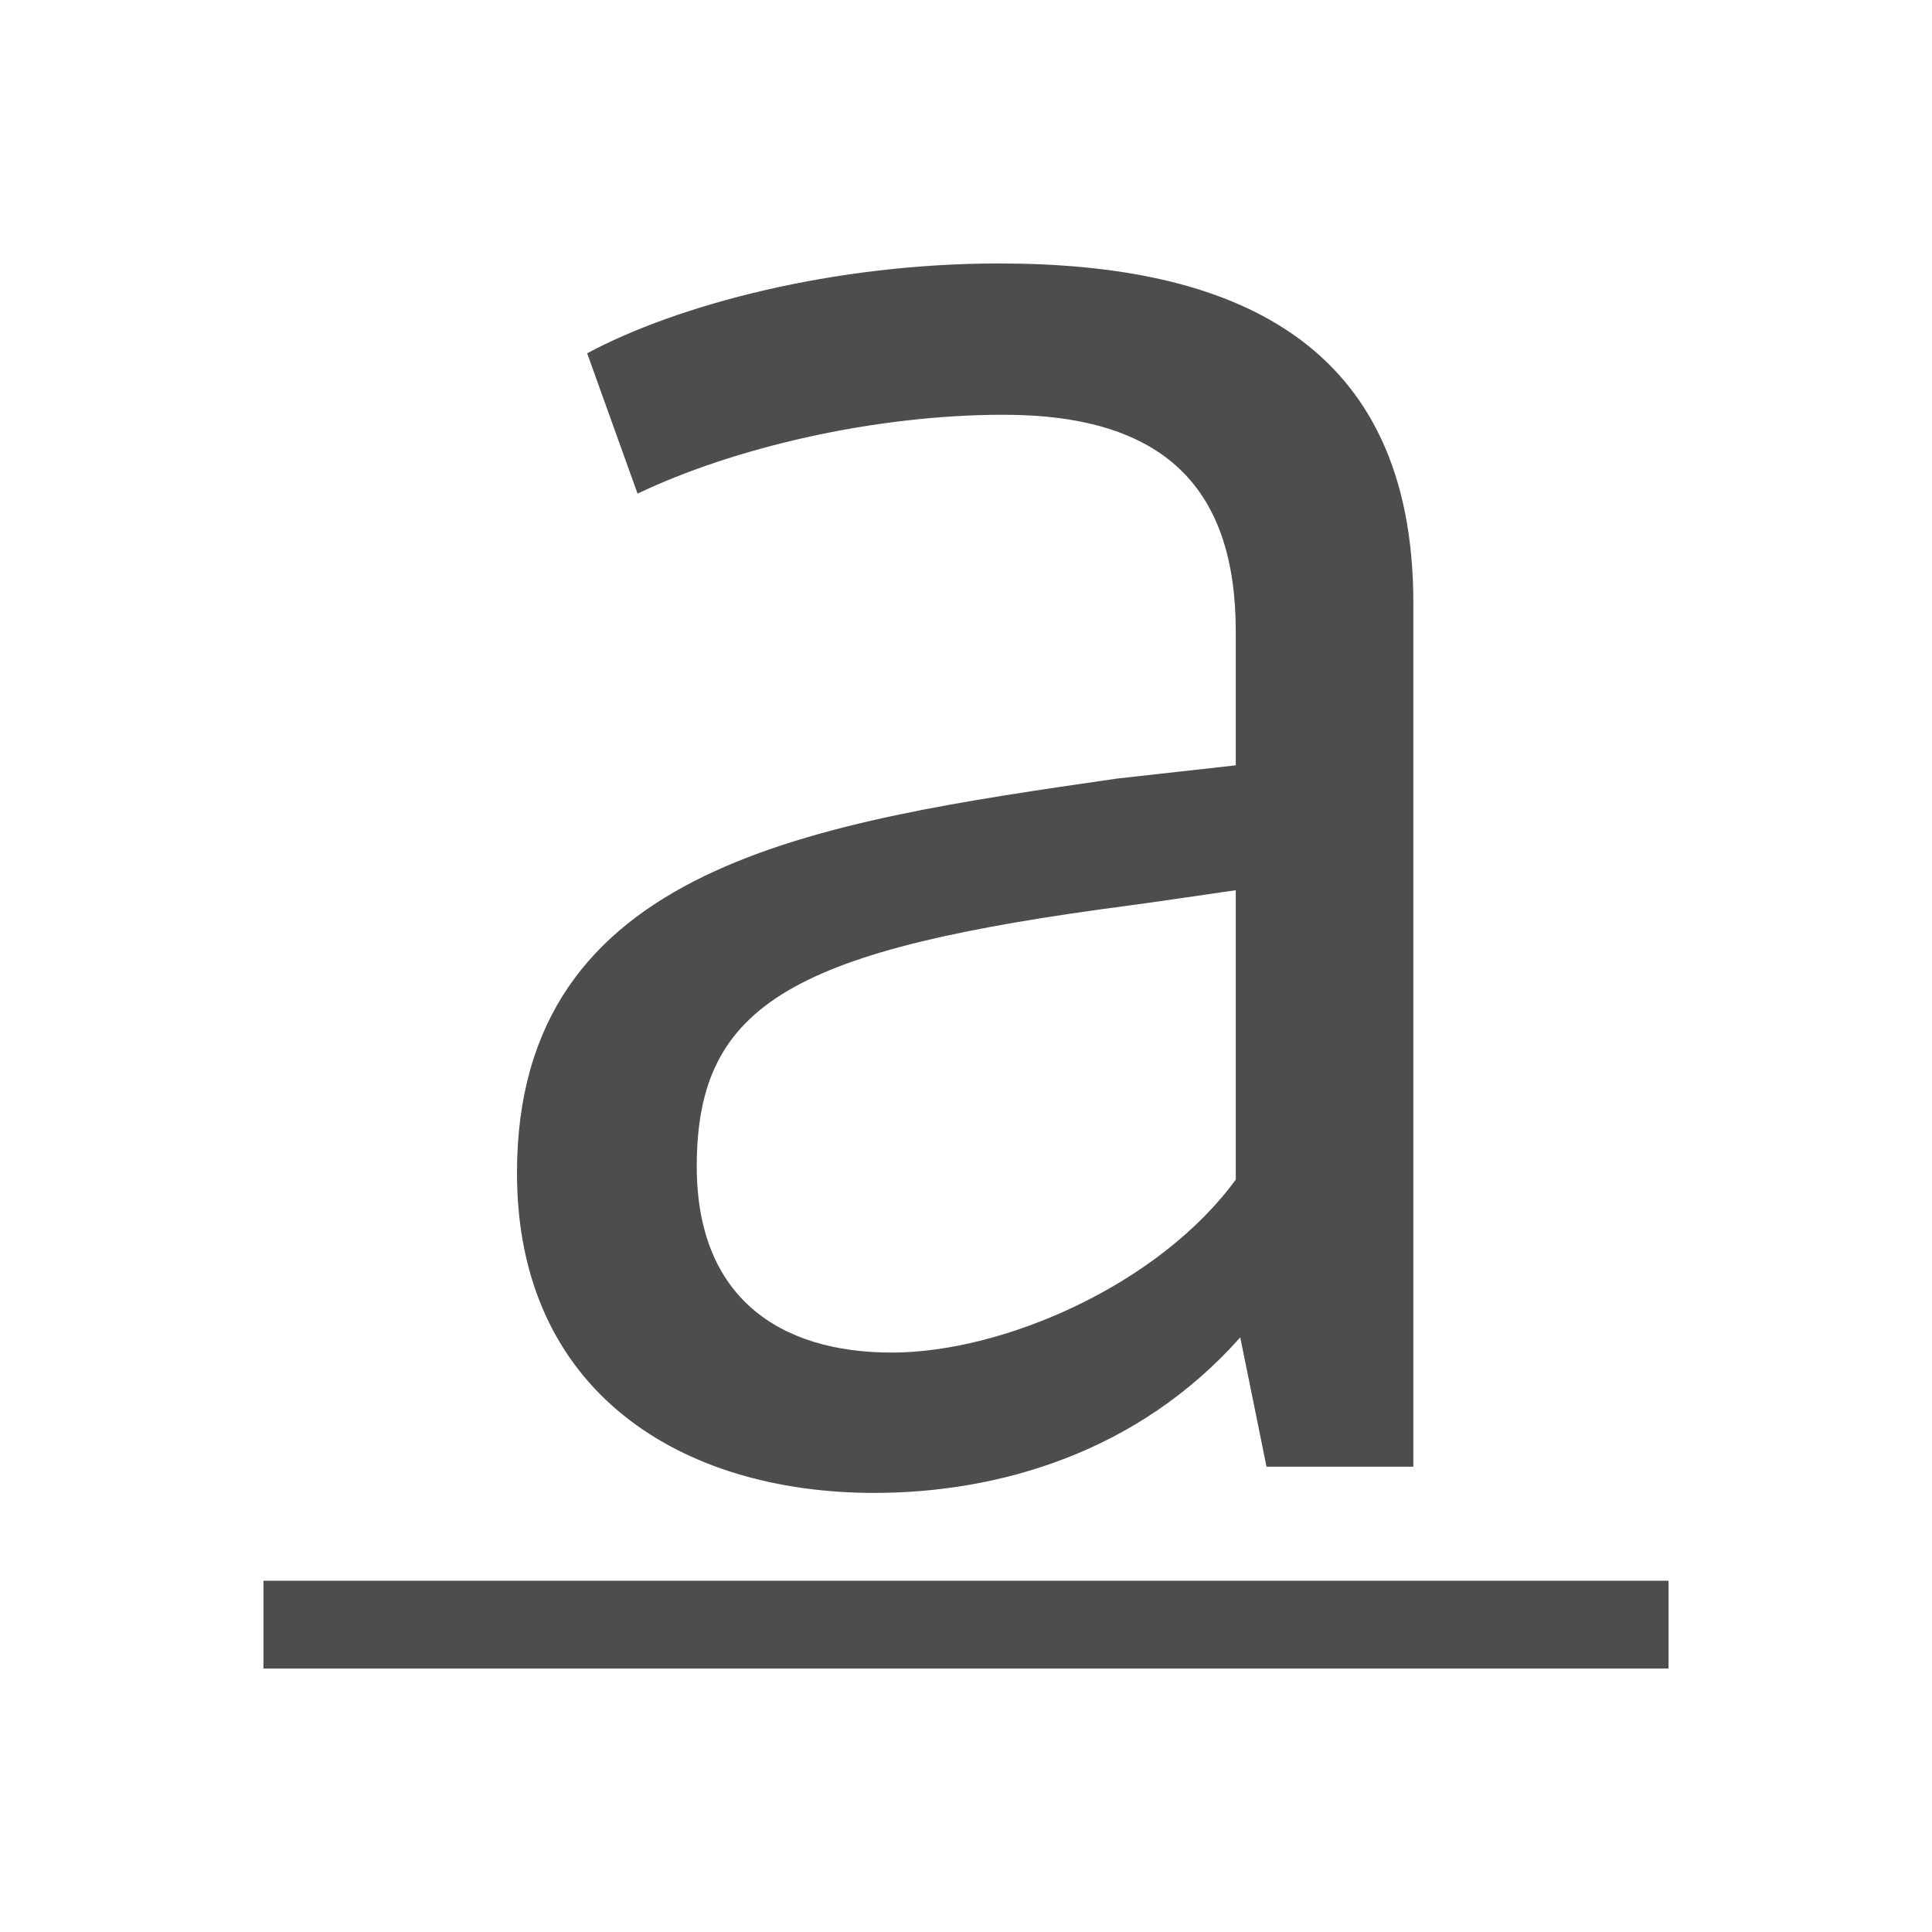
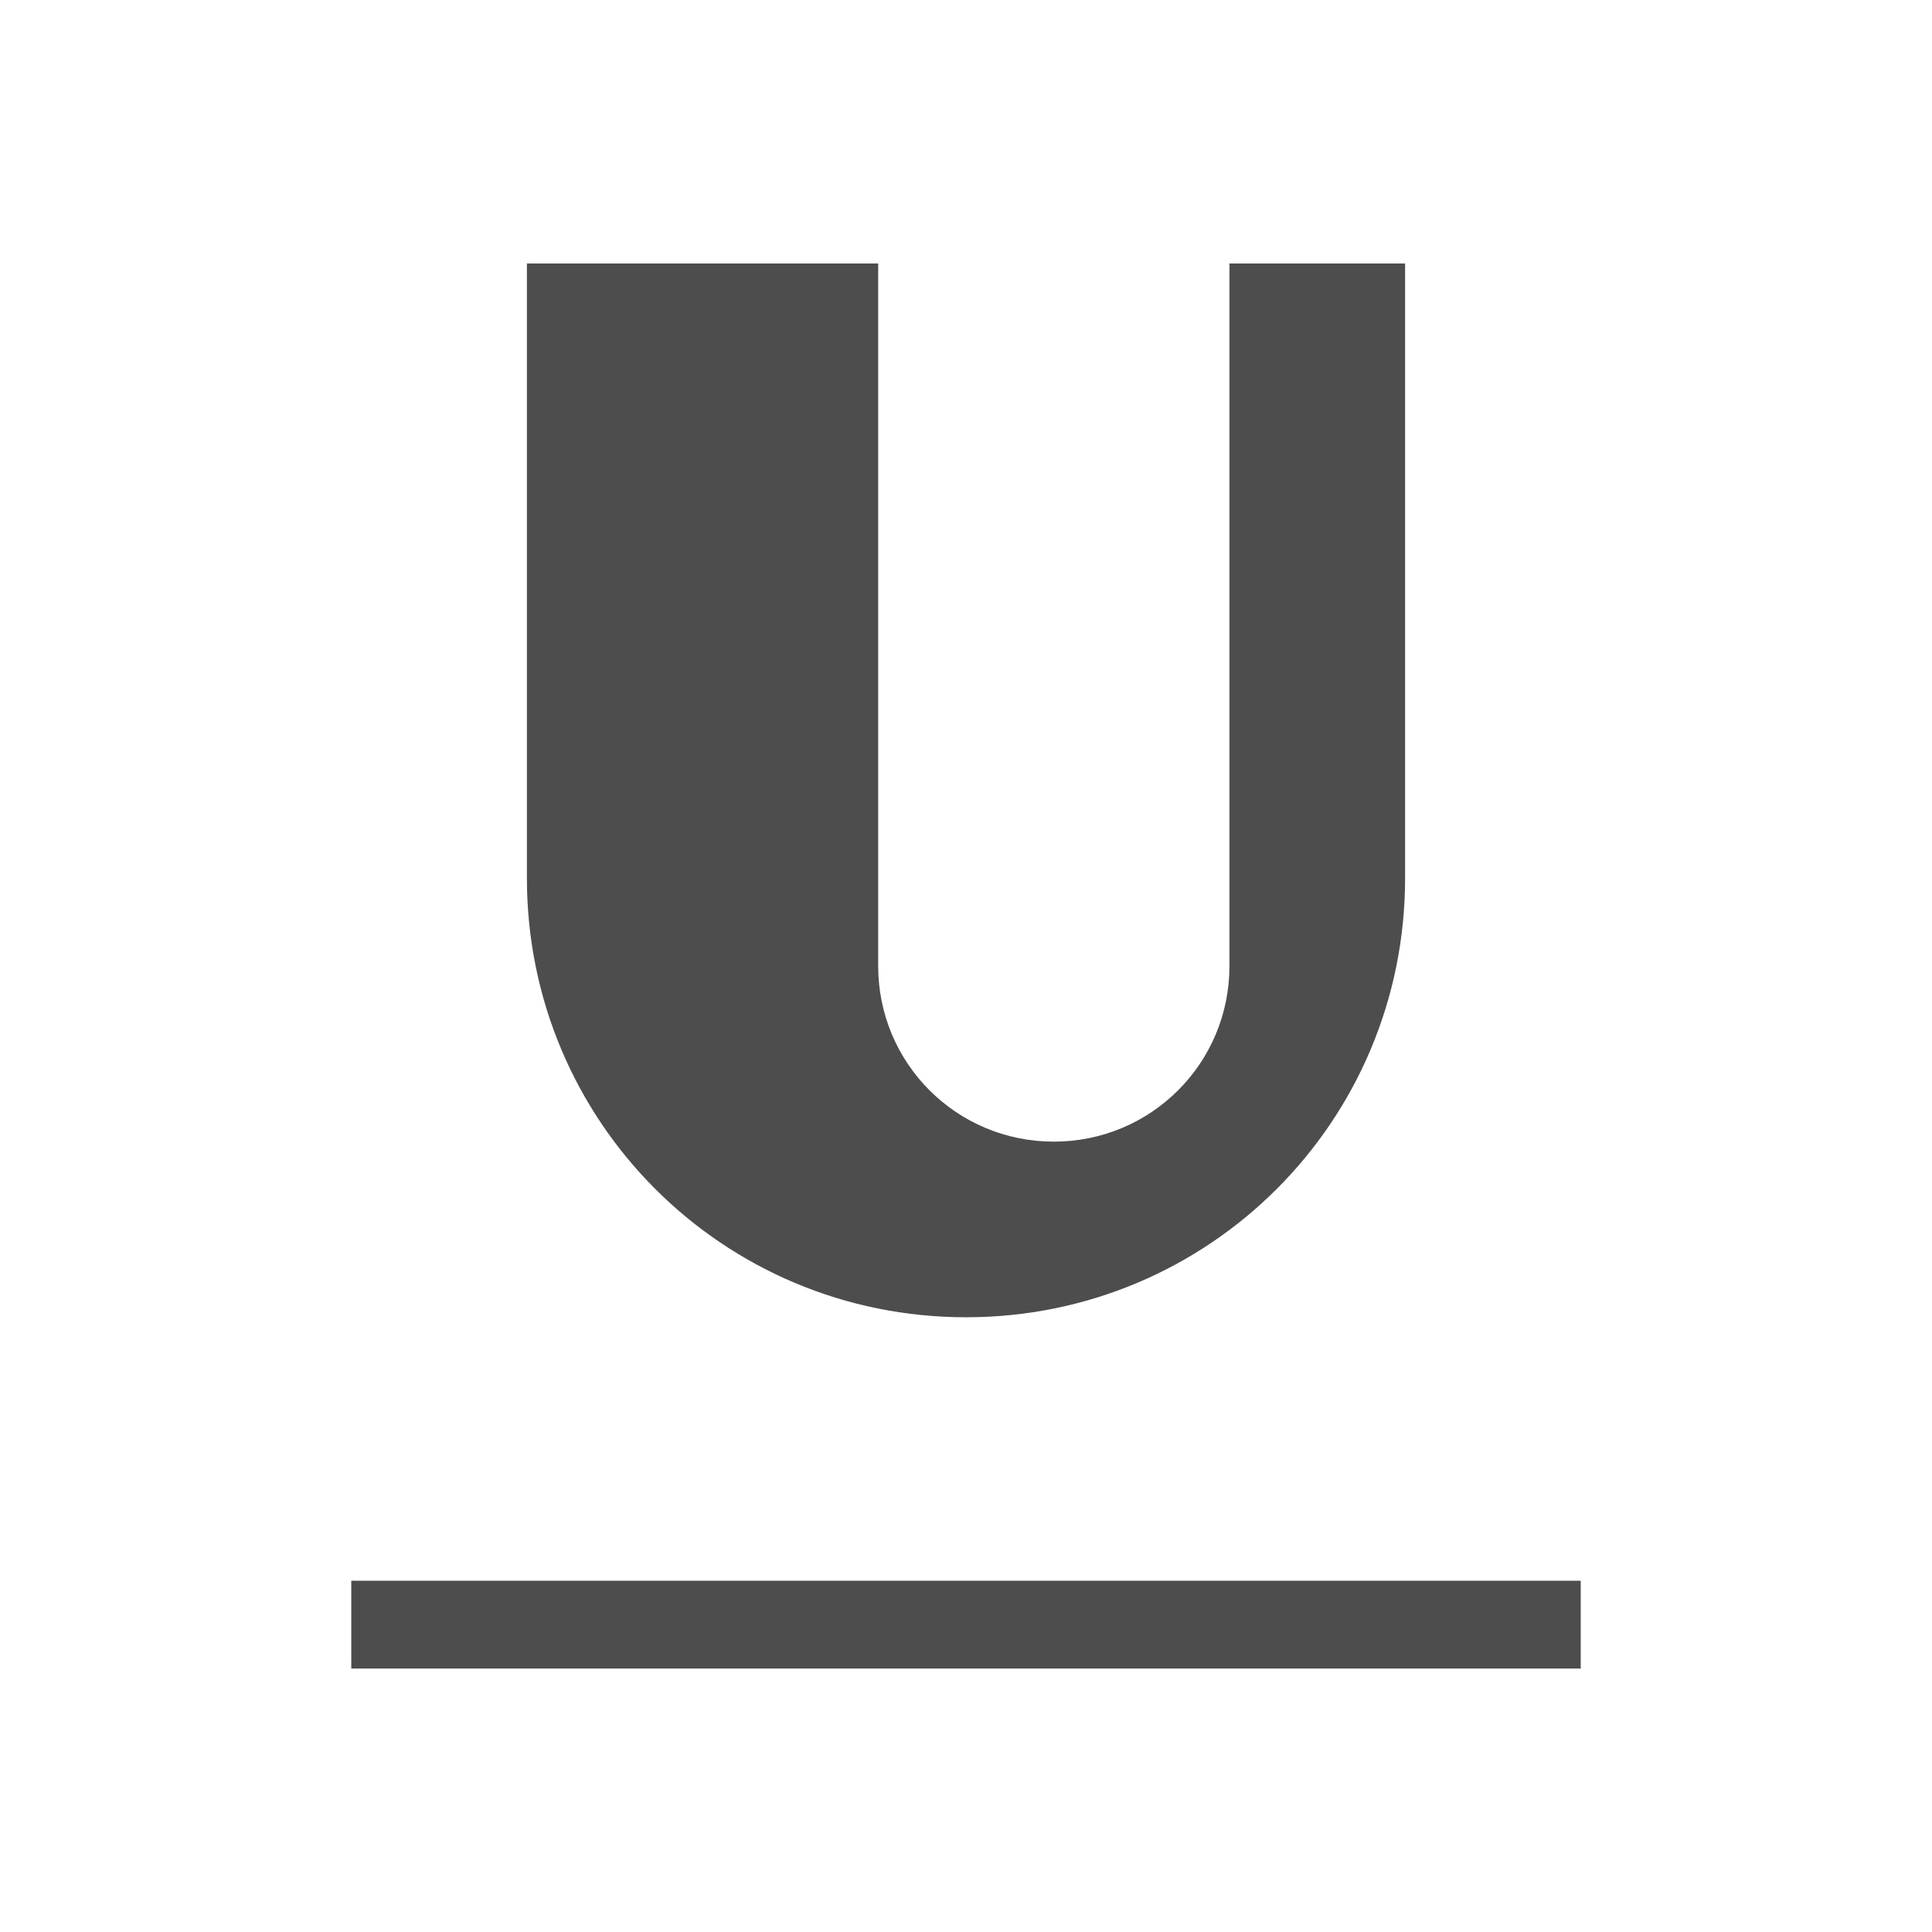
<svg xmlns="http://www.w3.org/2000/svg" width="22" height="22" id="svg2" version="1.1" viewBox="0 0 22 22">
-   <defs id="defs4" />
+   <defs id="defs4">
+     <clipPath id="clipPath4160" clipPathUnits="userSpaceOnUse">
+       <rect y="1028.362" x="-6" height="32" width="32" id="rect4162" style="opacity:1;fill:#aade87;fill-opacity:0.472;stroke:none;stroke-opacity:1" />
+     </clipPath>
+   </defs>
  <g id="layer1" transform="translate(0,-1030.362)">
-     <path style="opacity:1;fill:#4d4d4d;fill-opacity:1;stroke:none" d="M 11.377 3 C 9.48 3 7.709 3.474 6.686 4.023 L 7.26 5.621 C 8.358 5.097 9.955 4.723 11.428 4.723 C 13.274 4.723 14.072 5.571 14.072 7.193 L 14.072 8.715 L 12.725 8.865 C 9.281 9.364 5.887 9.839 5.887 13.357 C 5.887 15.853 7.759 17 9.955 17 C 11.353 17 12.95 16.551 14.123 15.229 L 14.422 16.701 L 16.094 16.701 L 16.094 6.867 C 16.094 3.872 14.022 3 11.377 3 z M 14.072 10.137 L 14.072 13.432 C 13.199 14.629 11.427 15.402 10.154 15.402 C 8.882 15.402 7.934 14.779 7.934 13.281 C 7.934 11.41 9.056 10.812 12.85 10.312 C 12.875 10.312 14.072 10.137 14.072 10.137 z M 3 18 L 3 19 L 19 19 L 19 18 L 3 18 z " transform="translate(0,1030.362)" id="rect4156" />
+     <path style="opacity:1;fill:#4d4d4d;fill-opacity:1;stroke:none;stroke-opacity:1" d="m 6,1033.362 0,7 c 0,2.77 2.23,5 5,5 2.77,0 5,-2.23 5,-5 l 0,-7 -2,0 0,8 c 0,1.108 -0.892,2 -2,2 -1.108,0 -2,-0.892 -2,-2 l 0,-8 -4,0 z m -2,15 0,1 14,0 0,-1 -14,0 z" id="rect4164" />
  </g>
</svg>
